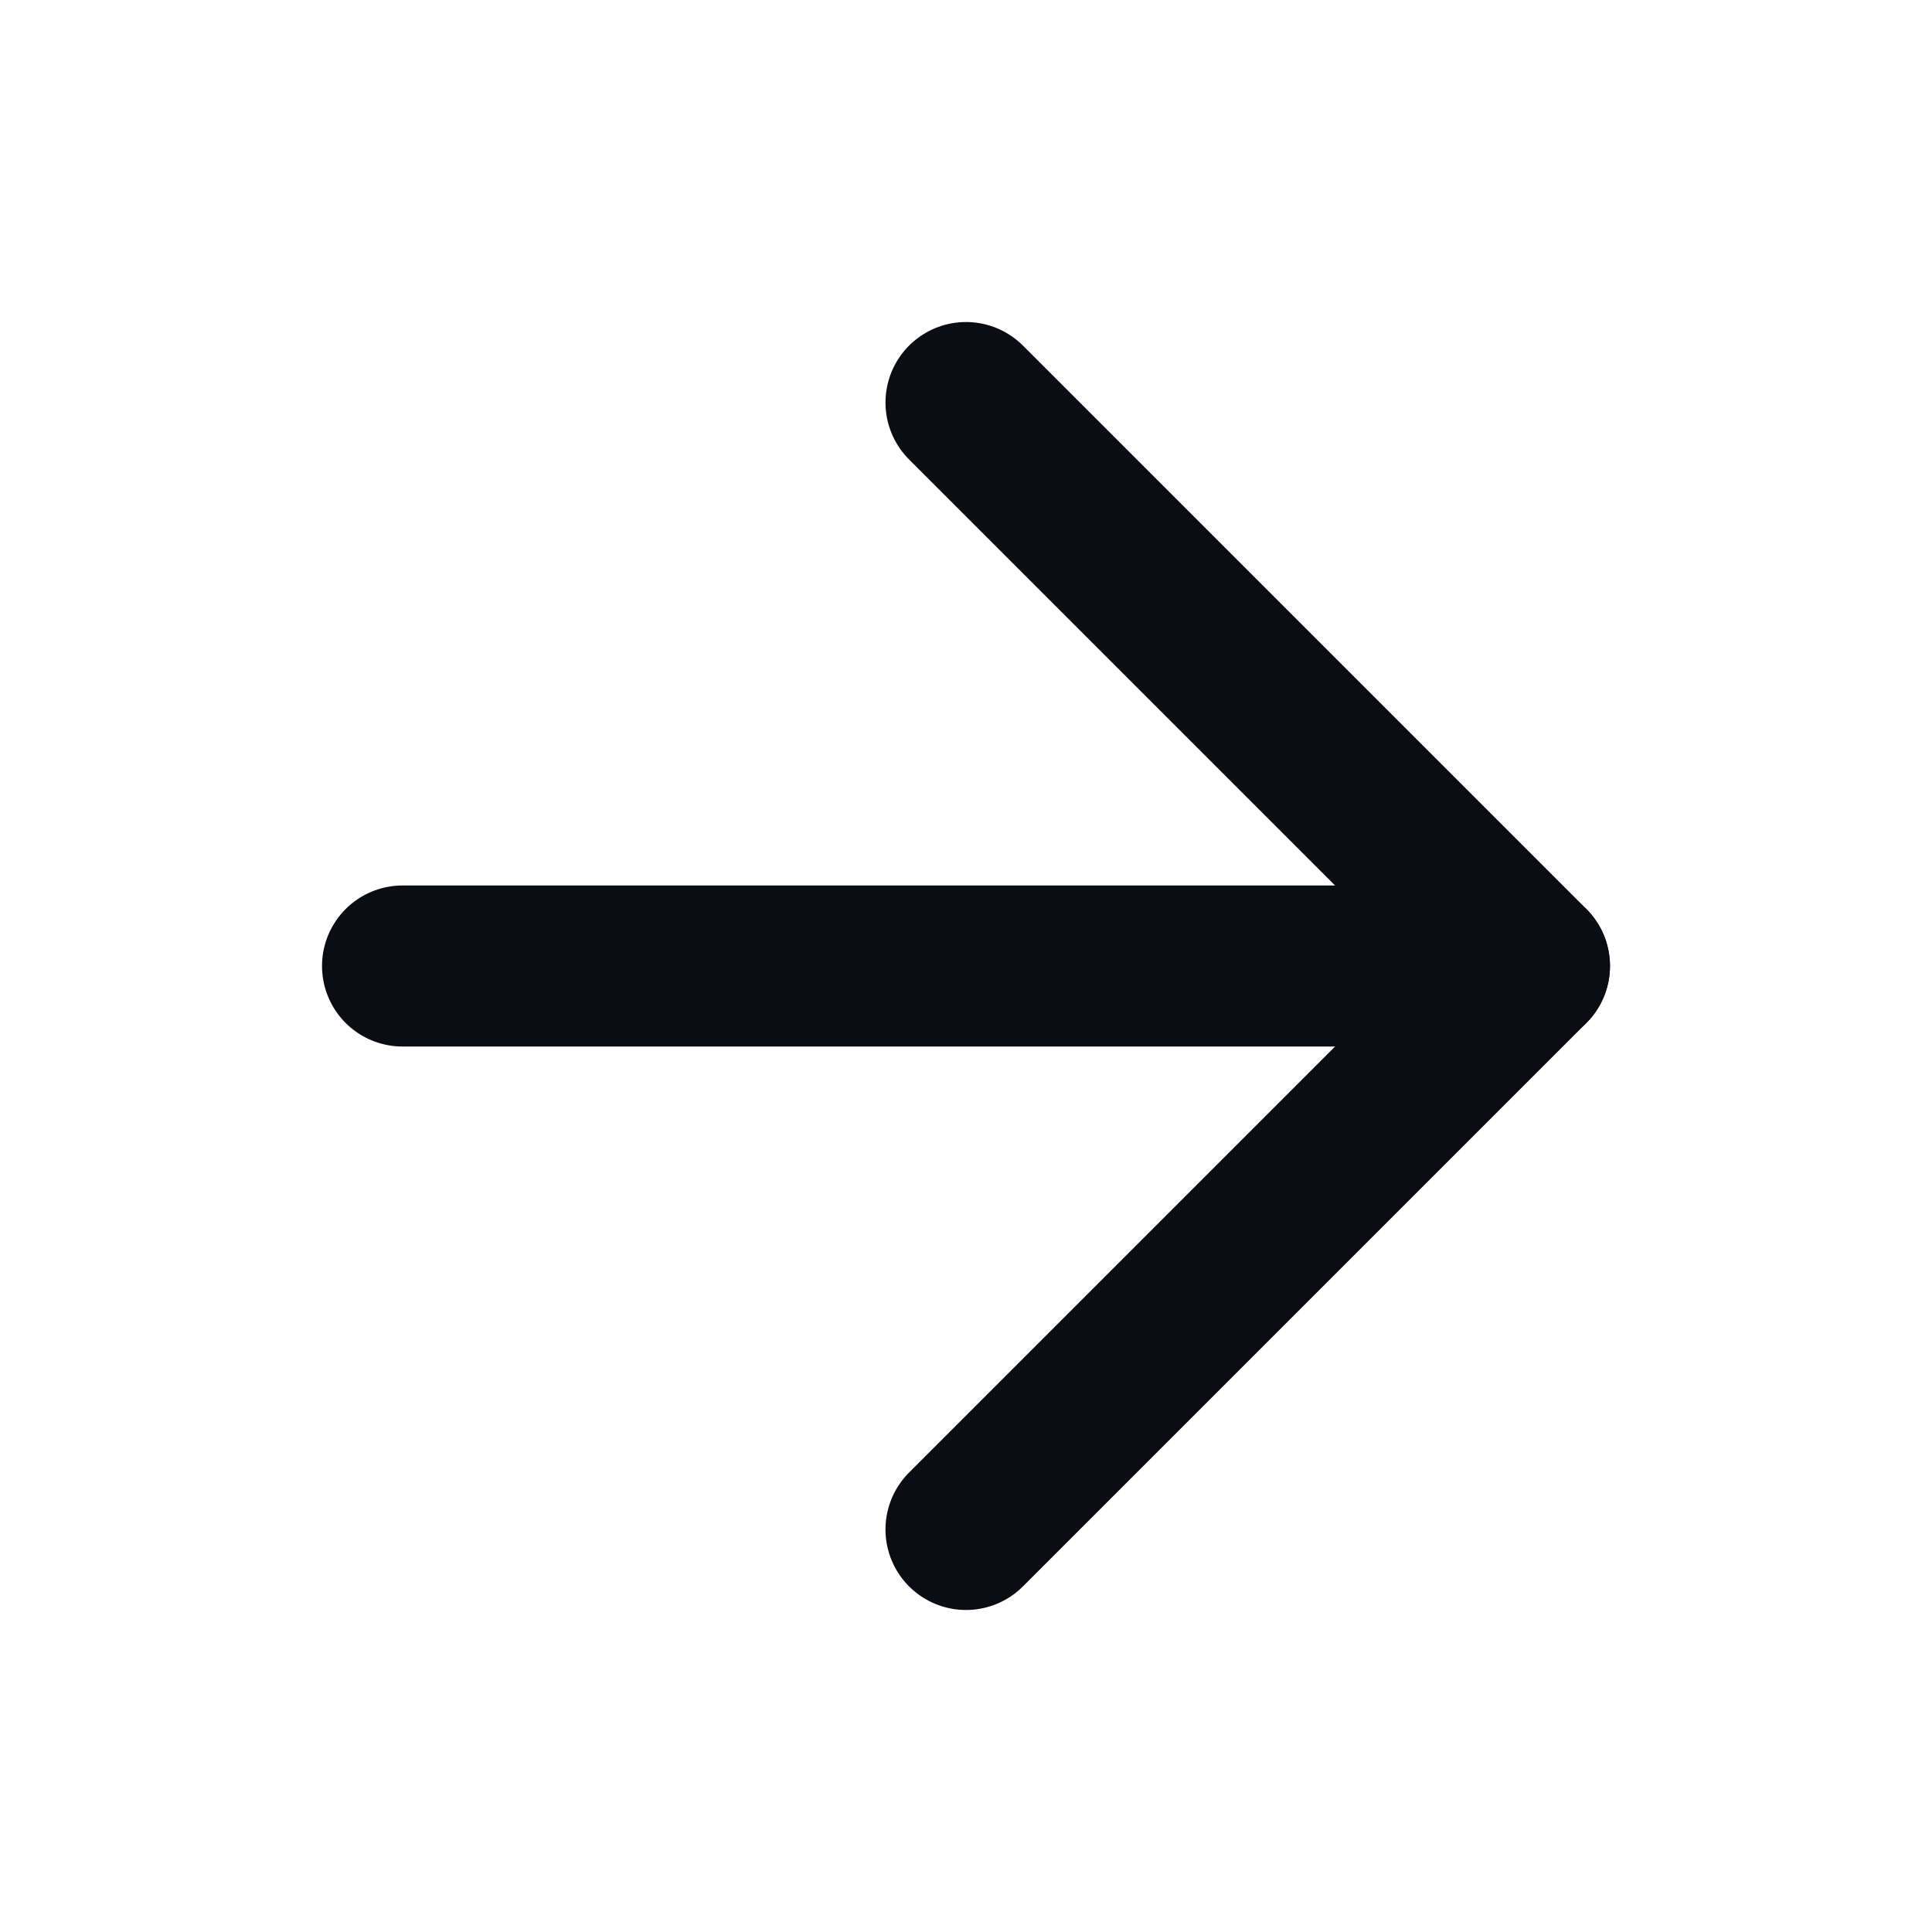
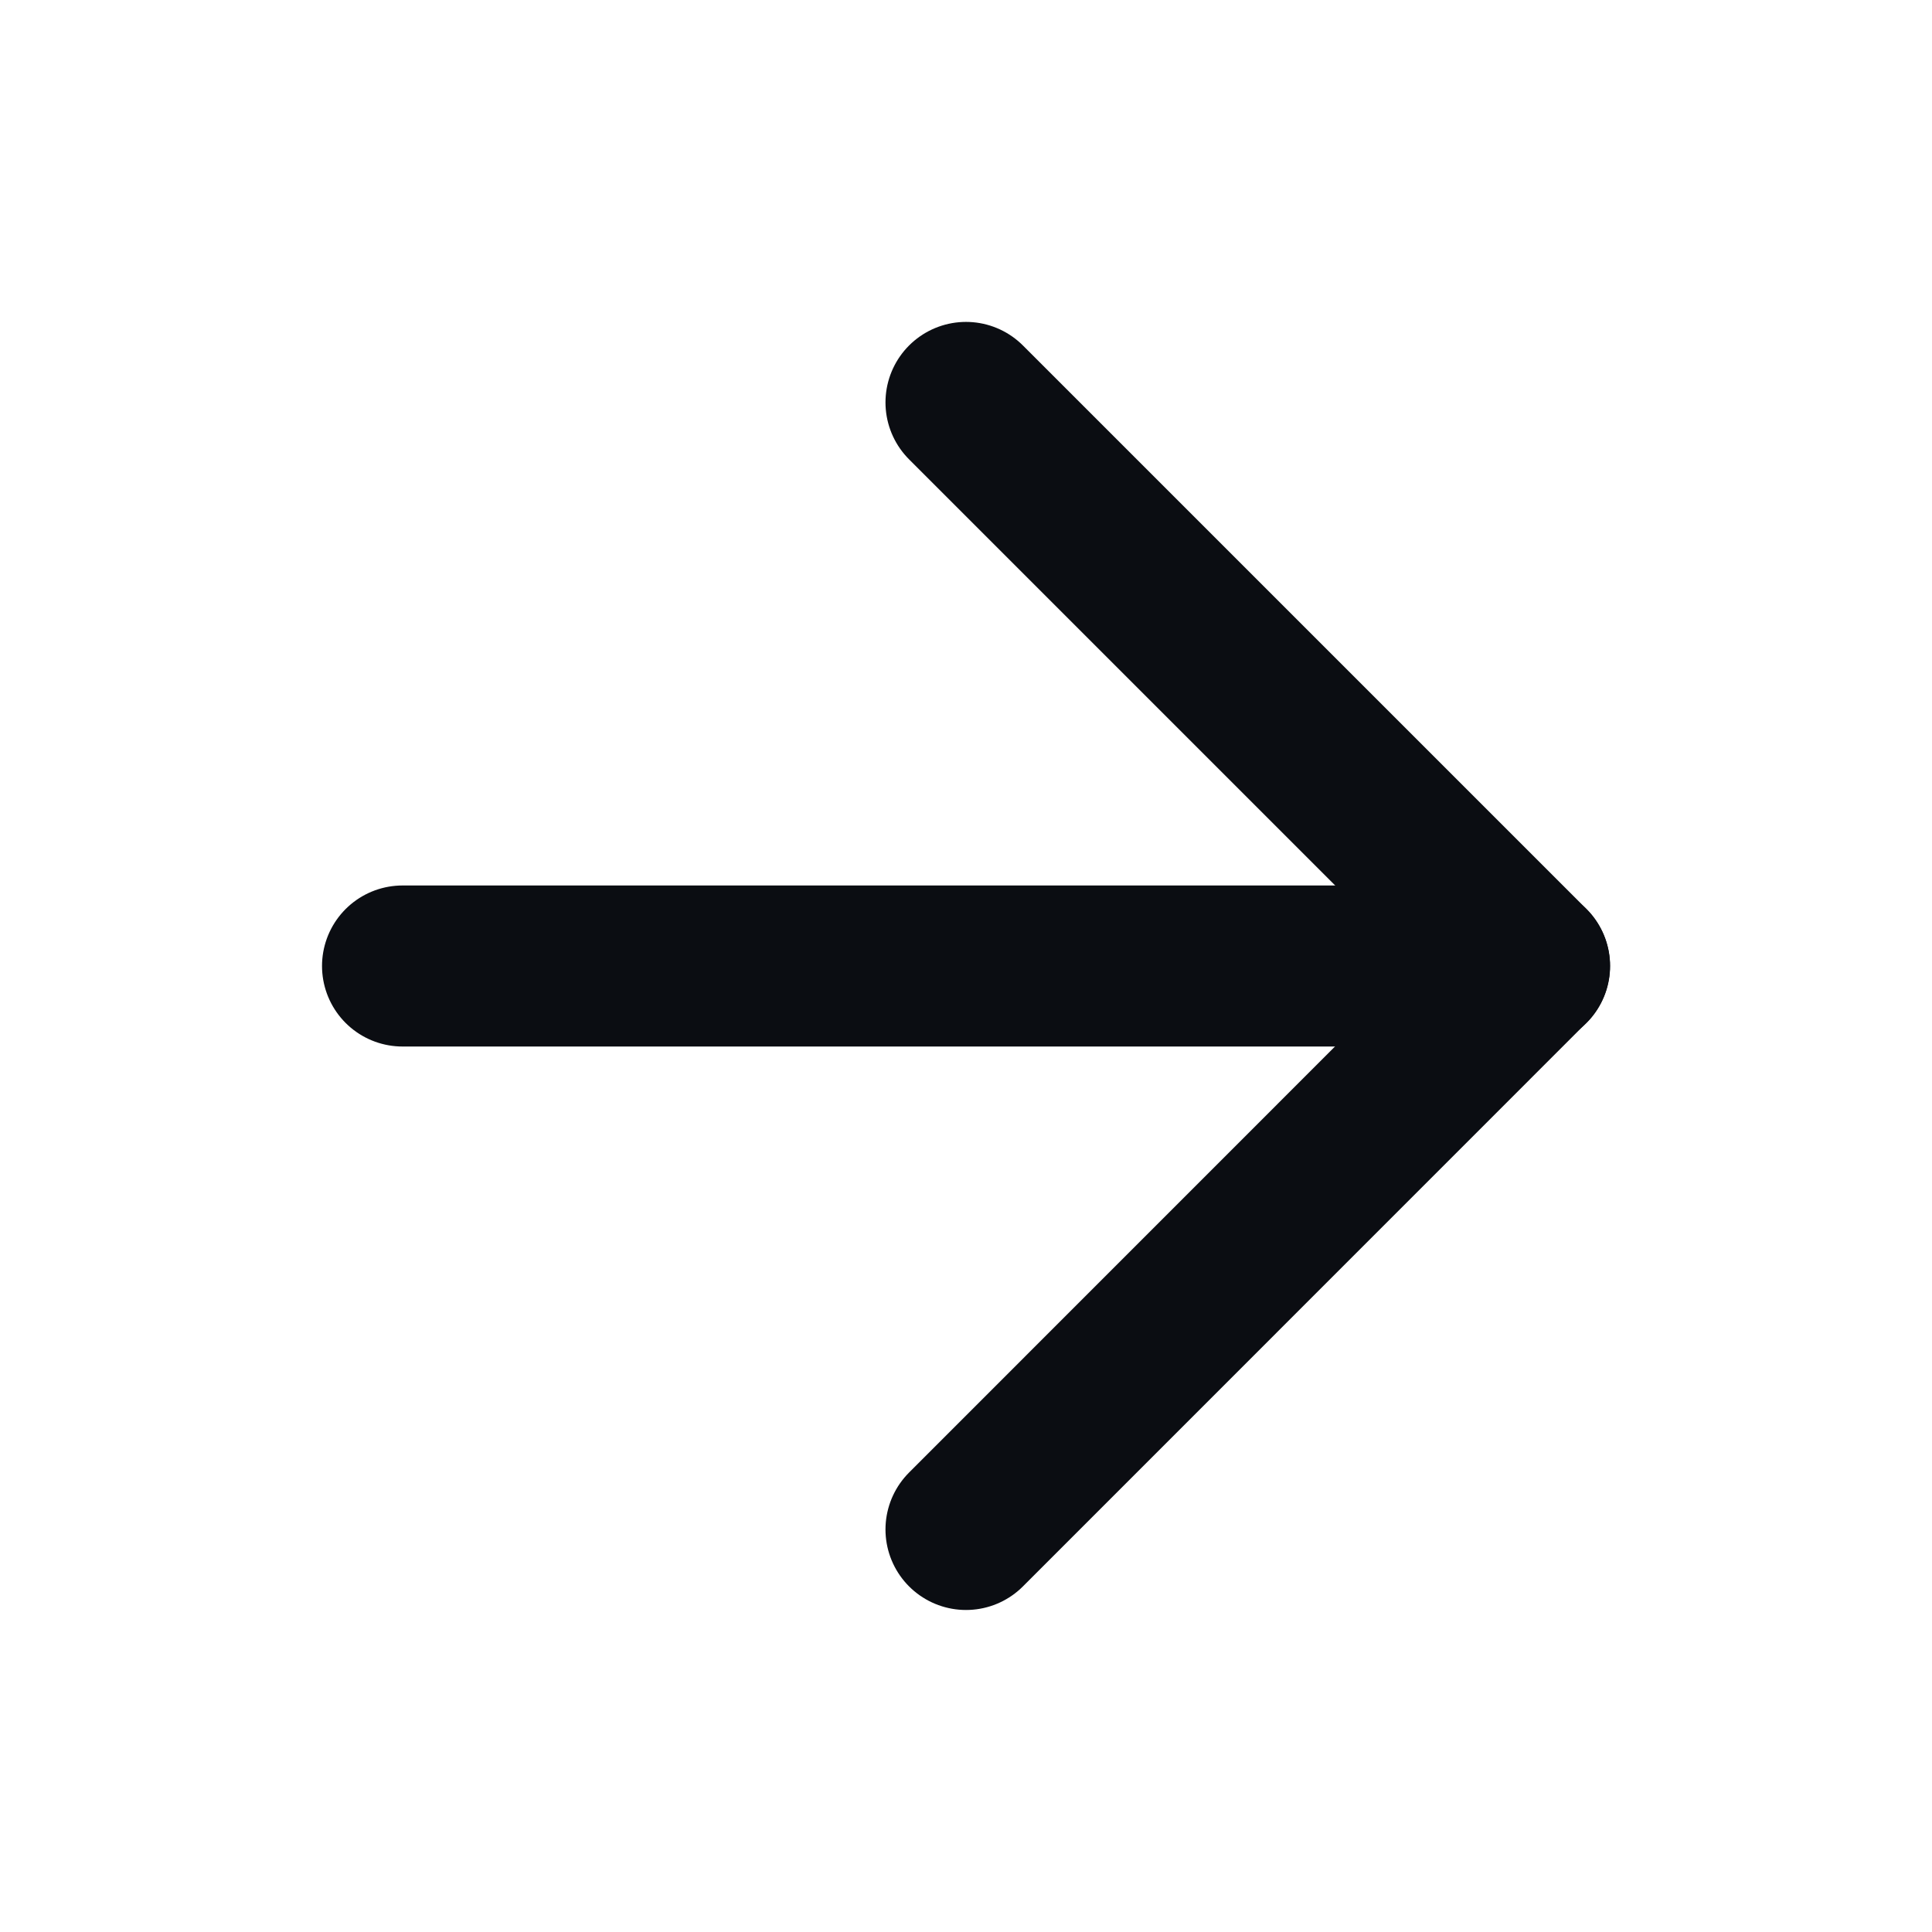
<svg xmlns="http://www.w3.org/2000/svg" preserveAspectRatio="none" overflow="visible" style="display: block;" width="17" height="17" viewBox="0 0 17 17" fill="none">
  <g id="Icon">
-     <path id="Vector" d="M3.542 8.5H13.458" stroke-width="1.417" stroke-linecap="round" stroke-linejoin="round" stroke="#0B0D12" />
-     <path id="Vector_2" d="M8.5 3.542L13.458 8.5L8.5 13.458" stroke-width="1.417" stroke-linecap="round" stroke-linejoin="round" stroke="#0B0D12" />
+     <path id="Vector" d="M3.542 8.5H13.459" stroke-width="1.417" stroke-linecap="round" stroke-linejoin="round" stroke="#0B0D12" />
+     <path id="Vector_2" d="M8.5 3.541L13.458 8.499L8.5 13.458" stroke-width="1.417" stroke-linecap="round" stroke-linejoin="round" stroke="#0B0D12" />
  </g>
</svg>
